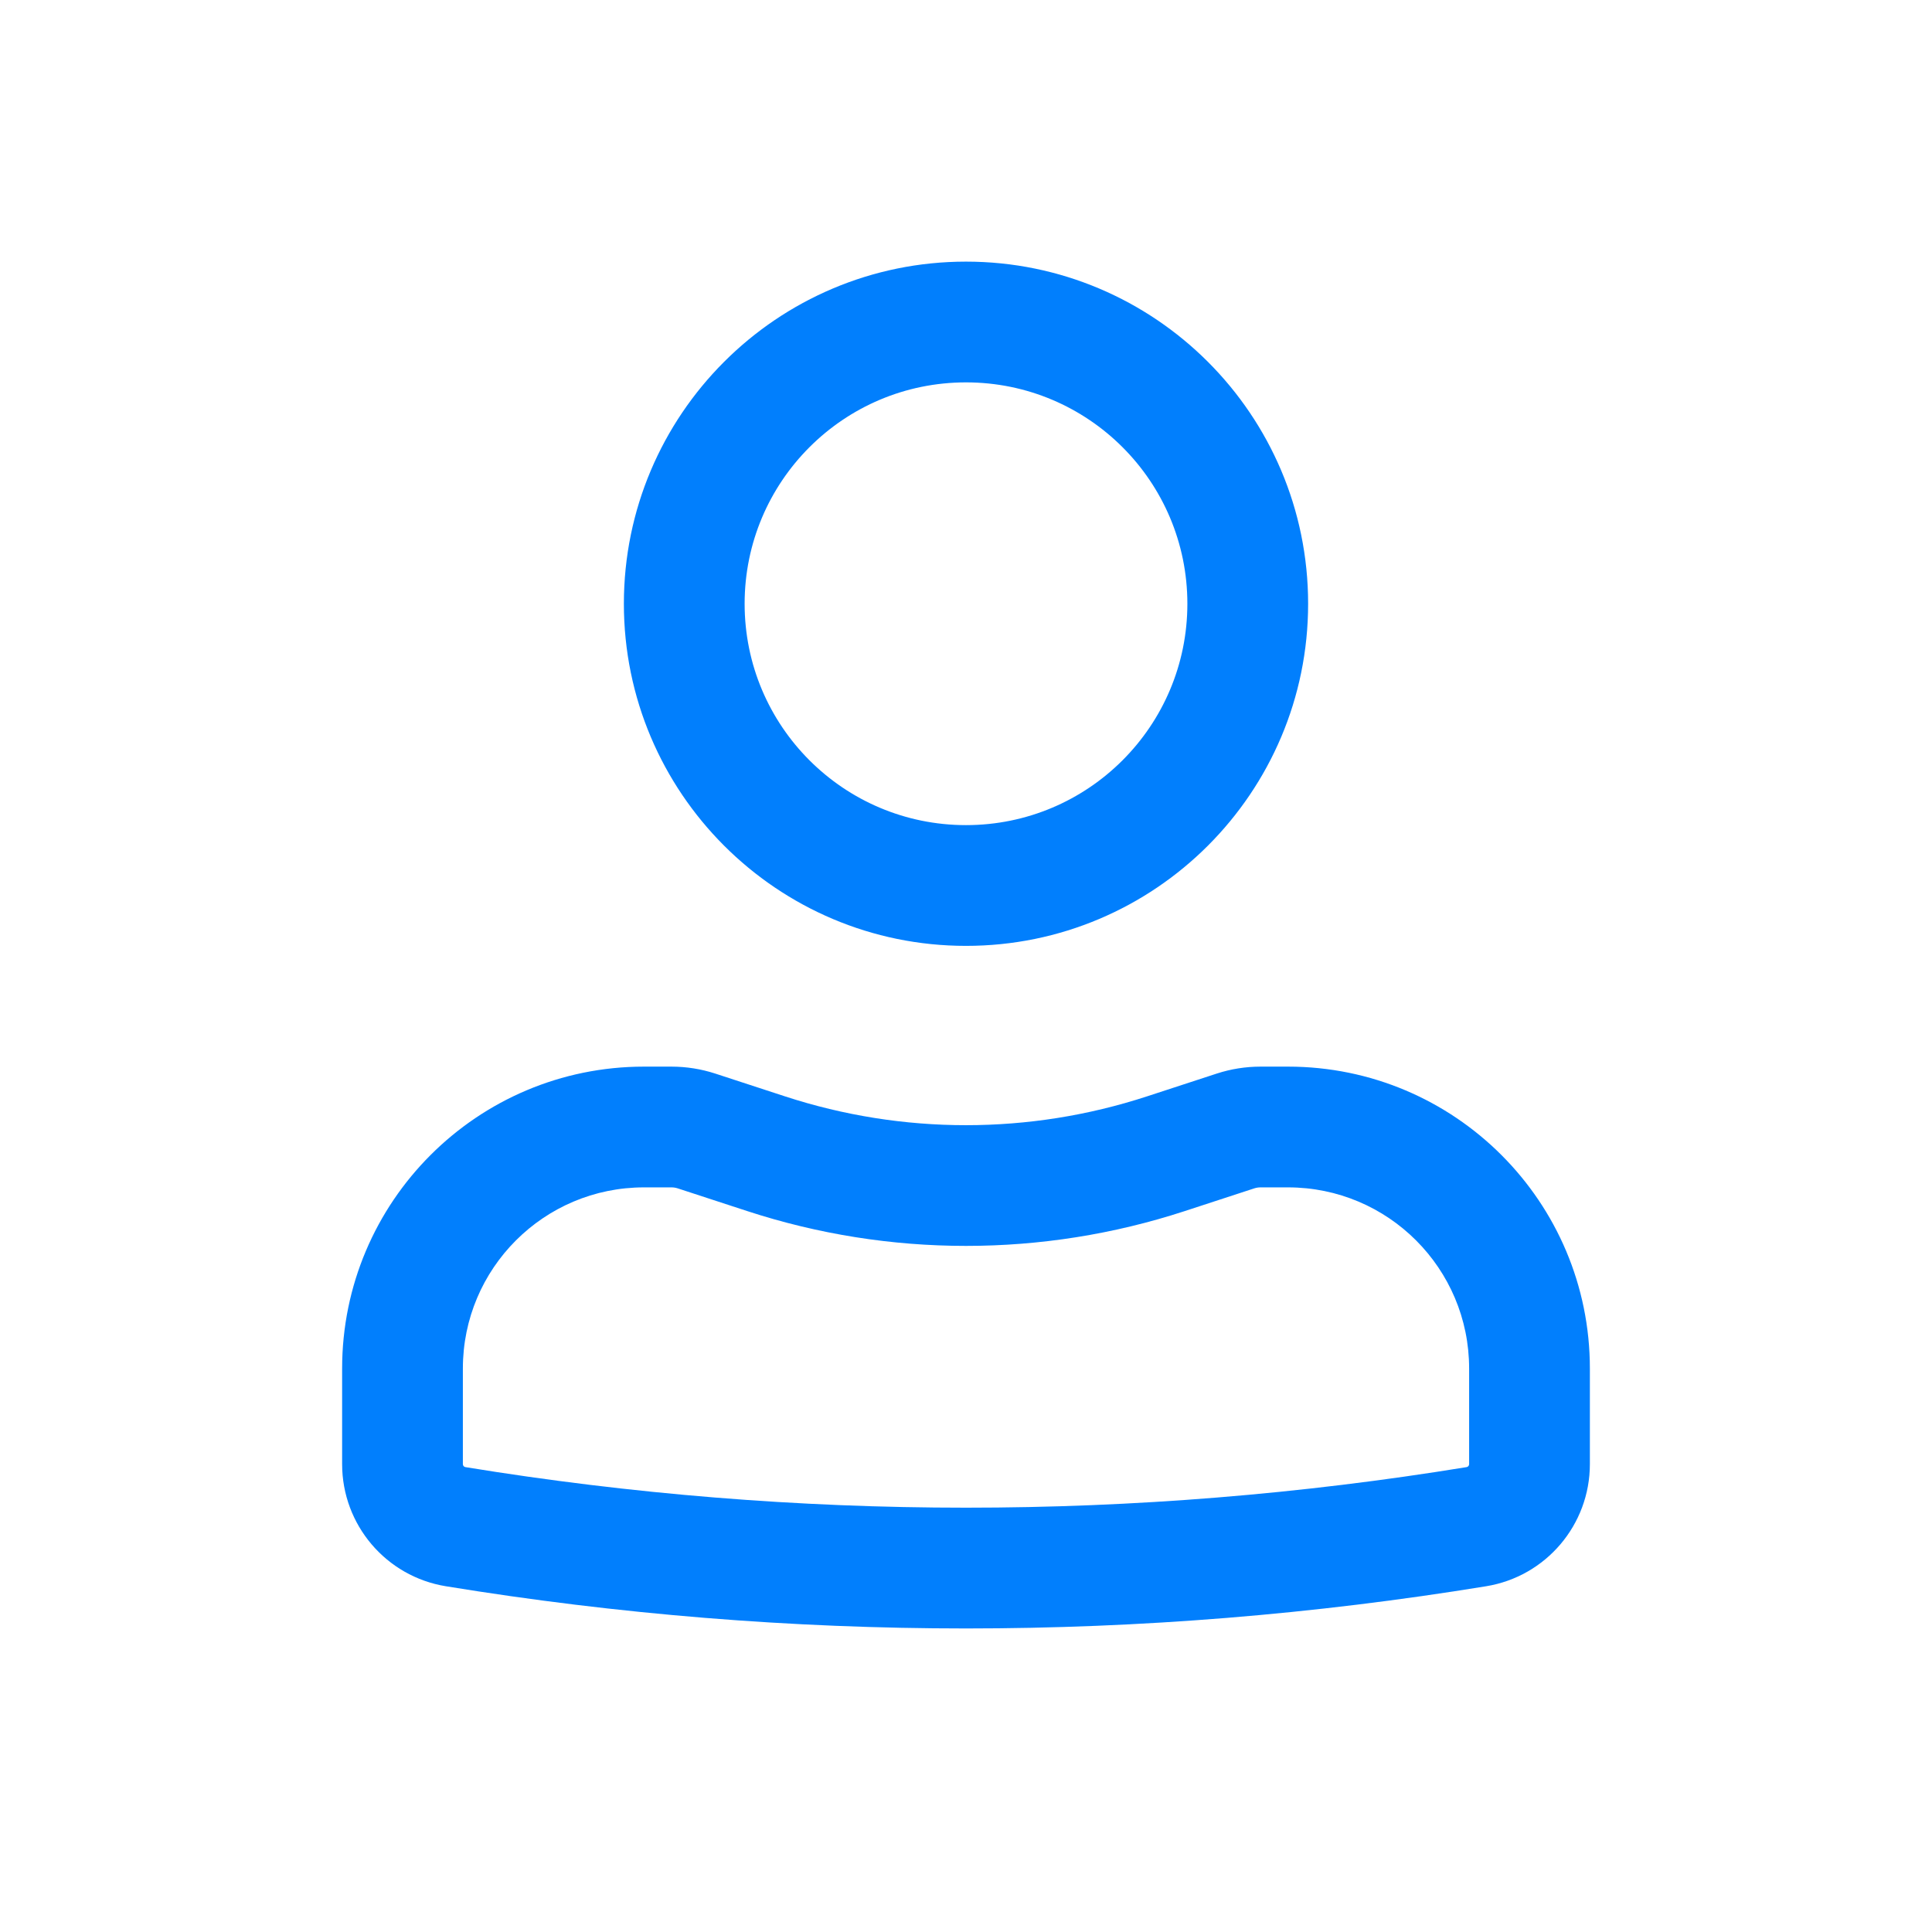
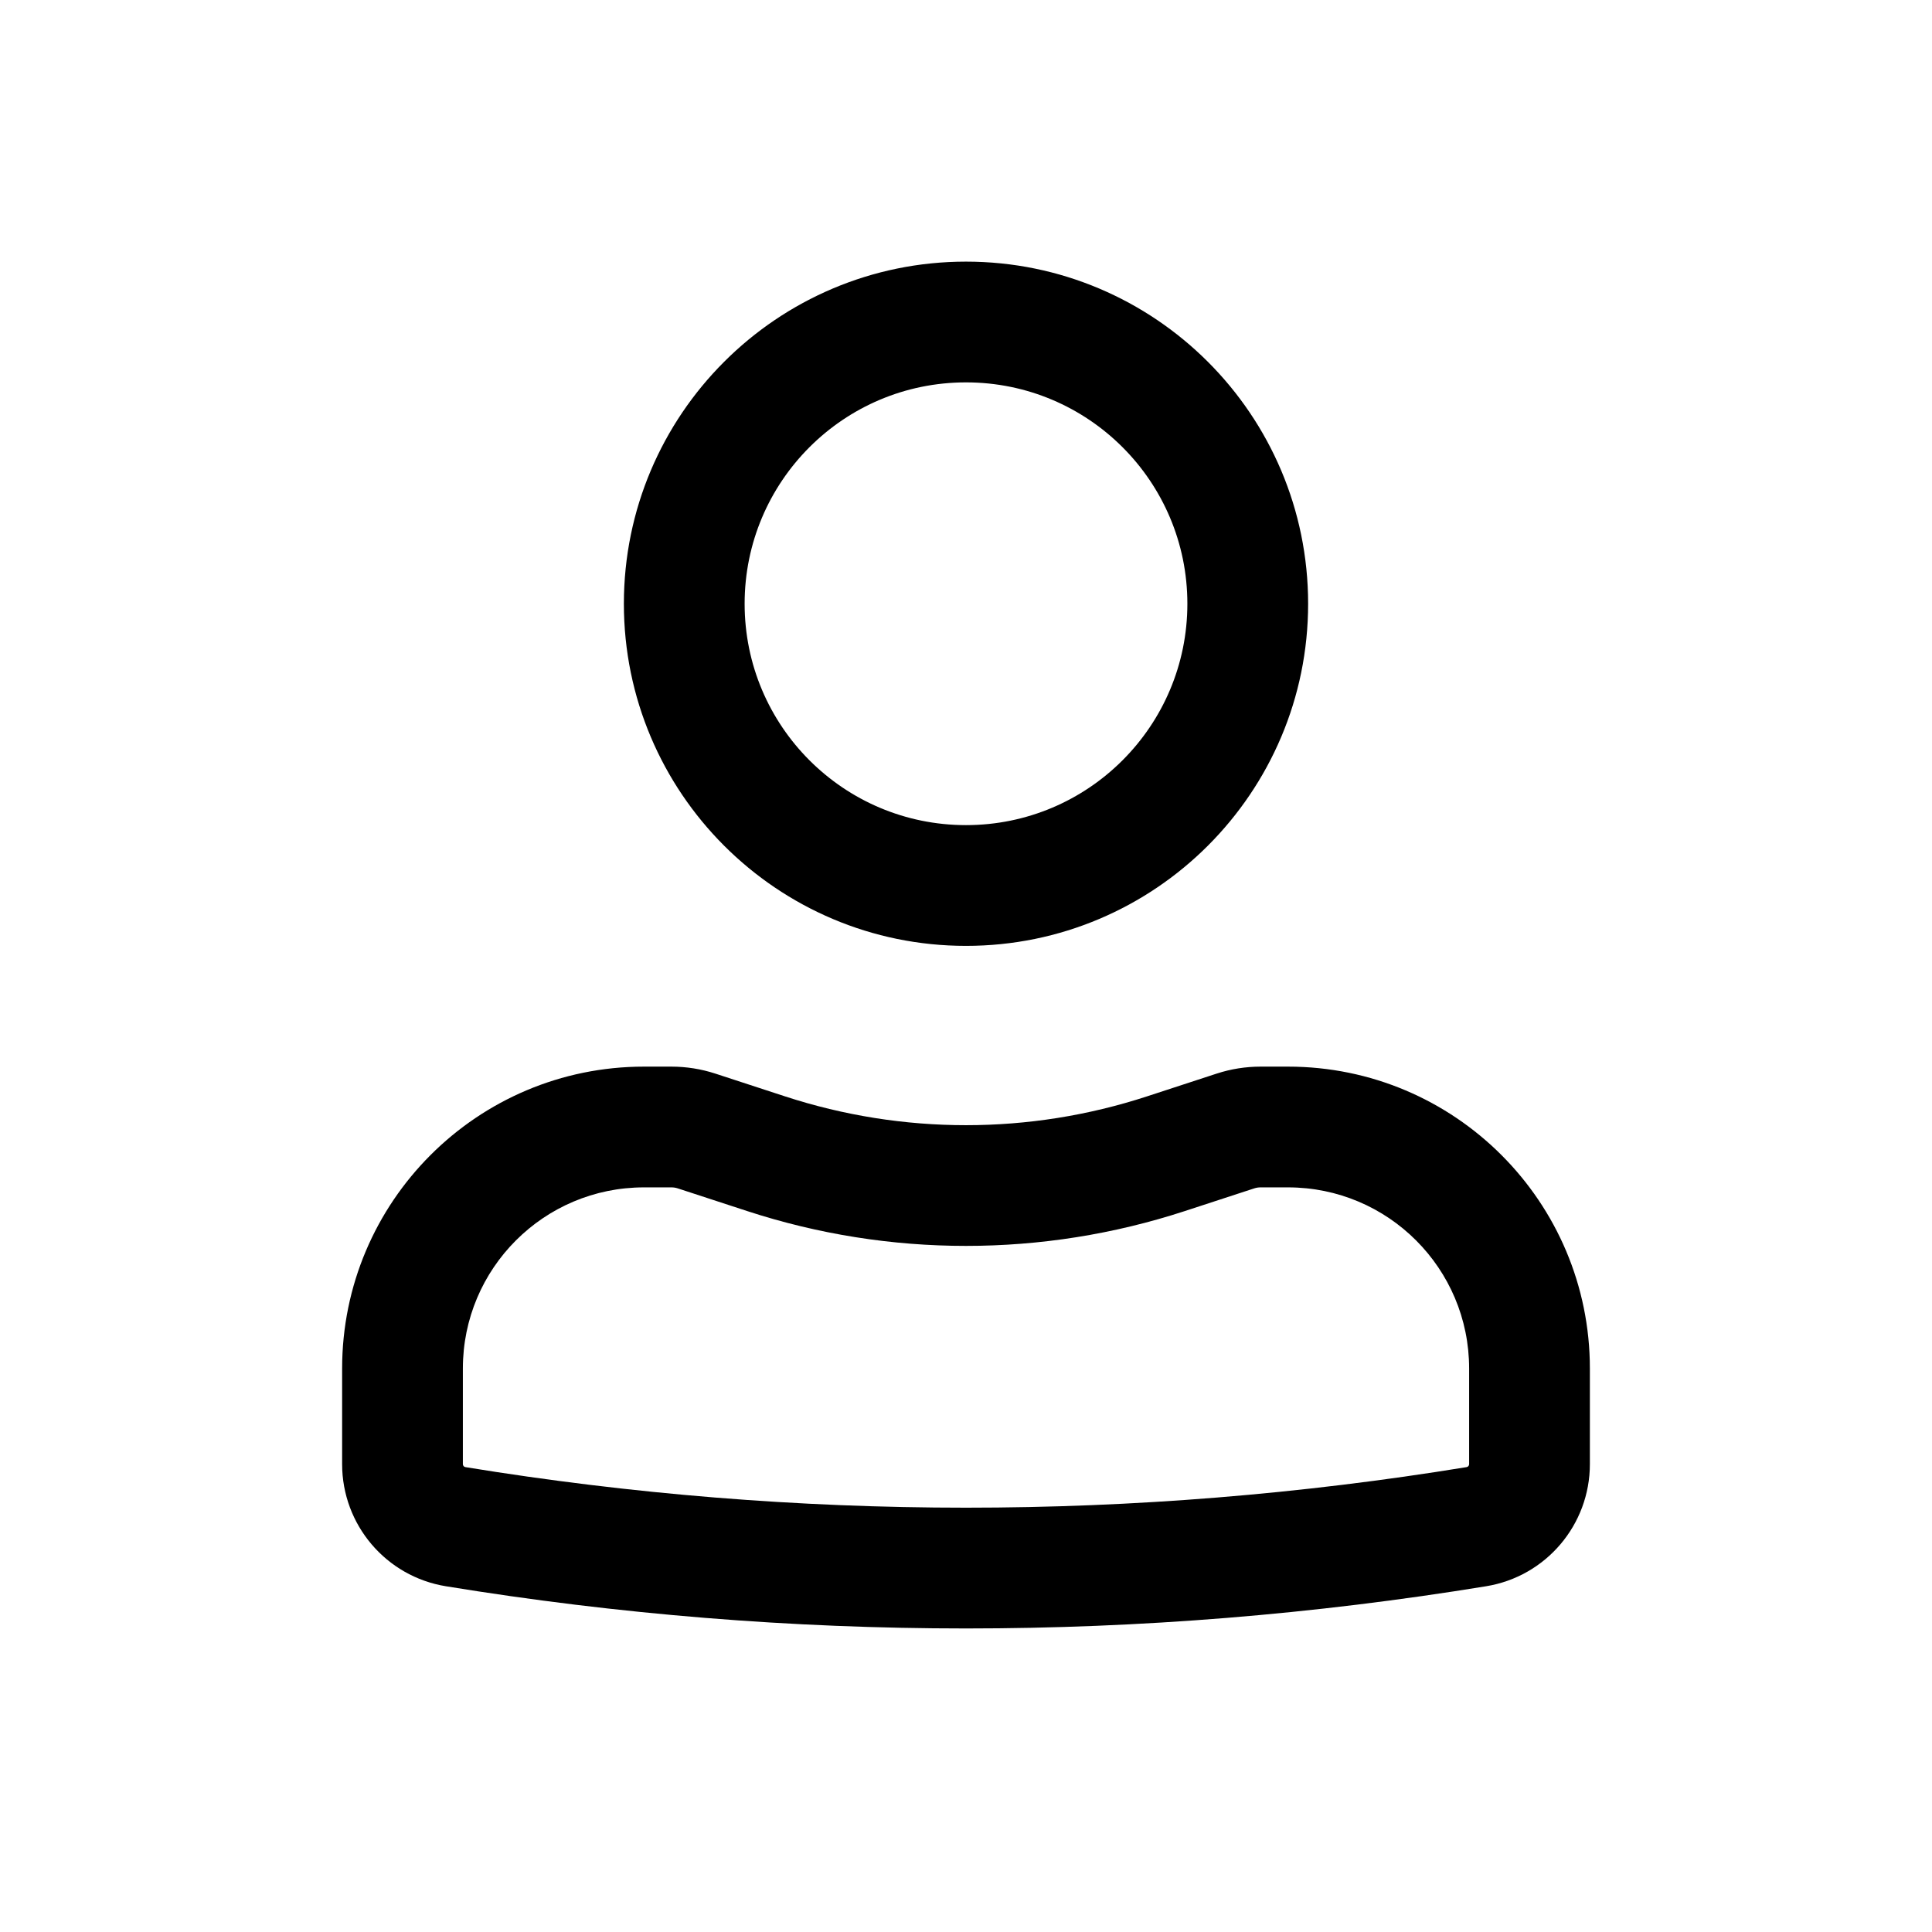
- <svg xmlns="http://www.w3.org/2000/svg" width="24" height="24" viewBox="0 0 24 24" fill="none">
-   <path fill-rule="evenodd" clip-rule="evenodd" d="M7.75 7.5C7.75 5.153 9.653 3.25 12 3.25C14.347 3.25 16.25 5.153 16.25 7.5C16.25 9.847 14.347 11.75 12 11.75C9.653 11.75 7.75 9.847 7.75 7.5ZM12 4.75C10.481 4.75 9.25 5.981 9.25 7.5C9.25 9.019 10.481 10.25 12 10.25C13.519 10.25 14.75 9.019 14.75 7.5C14.75 5.981 13.519 4.75 12 4.75Z" fill="#017FFD" />
-   <path fill-rule="evenodd" clip-rule="evenodd" d="M8 14.75C6.757 14.75 5.75 15.757 5.75 17V18.188C5.75 18.206 5.763 18.222 5.781 18.225C9.9 18.897 14.1 18.897 18.219 18.225C18.237 18.222 18.25 18.206 18.25 18.188V17C18.25 15.757 17.243 14.75 16 14.75H15.659C15.633 14.75 15.607 14.754 15.582 14.762L14.716 15.045C12.951 15.621 11.049 15.621 9.284 15.045L8.418 14.762C8.393 14.754 8.367 14.75 8.341 14.75H8ZM4.25 17C4.25 14.929 5.929 13.25 8 13.25H8.341C8.525 13.25 8.709 13.279 8.884 13.336L9.75 13.619C11.212 14.097 12.788 14.097 14.25 13.619L15.116 13.336C15.291 13.279 15.475 13.25 15.659 13.25H16C18.071 13.25 19.75 14.929 19.75 17V18.188C19.75 18.942 19.204 19.584 18.461 19.705C14.182 20.404 9.818 20.404 5.539 19.705C4.796 19.584 4.25 18.942 4.25 18.188V17Z" fill="#017FFD" />
+ <svg xmlns="http://www.w3.org/2000/svg" width="24" height="24" viewBox="0 0 24 24">
+   <path fill-rule="evenodd" clip-rule="evenodd" d="M7.75 7.5C7.75 5.153 9.653 3.25 12 3.25C14.347 3.25 16.25 5.153 16.25 7.5C16.25 9.847 14.347 11.75 12 11.75C9.653 11.75 7.75 9.847 7.75 7.5ZM12 4.75C10.481 4.75 9.25 5.981 9.25 7.5C9.25 9.019 10.481 10.25 12 10.25C13.519 10.25 14.75 9.019 14.75 7.5C14.75 5.981 13.519 4.75 12 4.75Z" />
+   <path fill-rule="evenodd" clip-rule="evenodd" d="M8 14.75C6.757 14.75 5.75 15.757 5.75 17V18.188C5.75 18.206 5.763 18.222 5.781 18.225C9.9 18.897 14.1 18.897 18.219 18.225C18.237 18.222 18.25 18.206 18.25 18.188V17C18.25 15.757 17.243 14.75 16 14.75H15.659C15.633 14.75 15.607 14.754 15.582 14.762L14.716 15.045C12.951 15.621 11.049 15.621 9.284 15.045L8.418 14.762C8.393 14.754 8.367 14.75 8.341 14.75H8ZM4.25 17C4.25 14.929 5.929 13.25 8 13.25H8.341C8.525 13.25 8.709 13.279 8.884 13.336L9.75 13.619C11.212 14.097 12.788 14.097 14.25 13.619L15.116 13.336C15.291 13.279 15.475 13.25 15.659 13.25H16C18.071 13.25 19.75 14.929 19.75 17V18.188C19.75 18.942 19.204 19.584 18.461 19.705C14.182 20.404 9.818 20.404 5.539 19.705C4.796 19.584 4.25 18.942 4.25 18.188V17Z" />
</svg>
